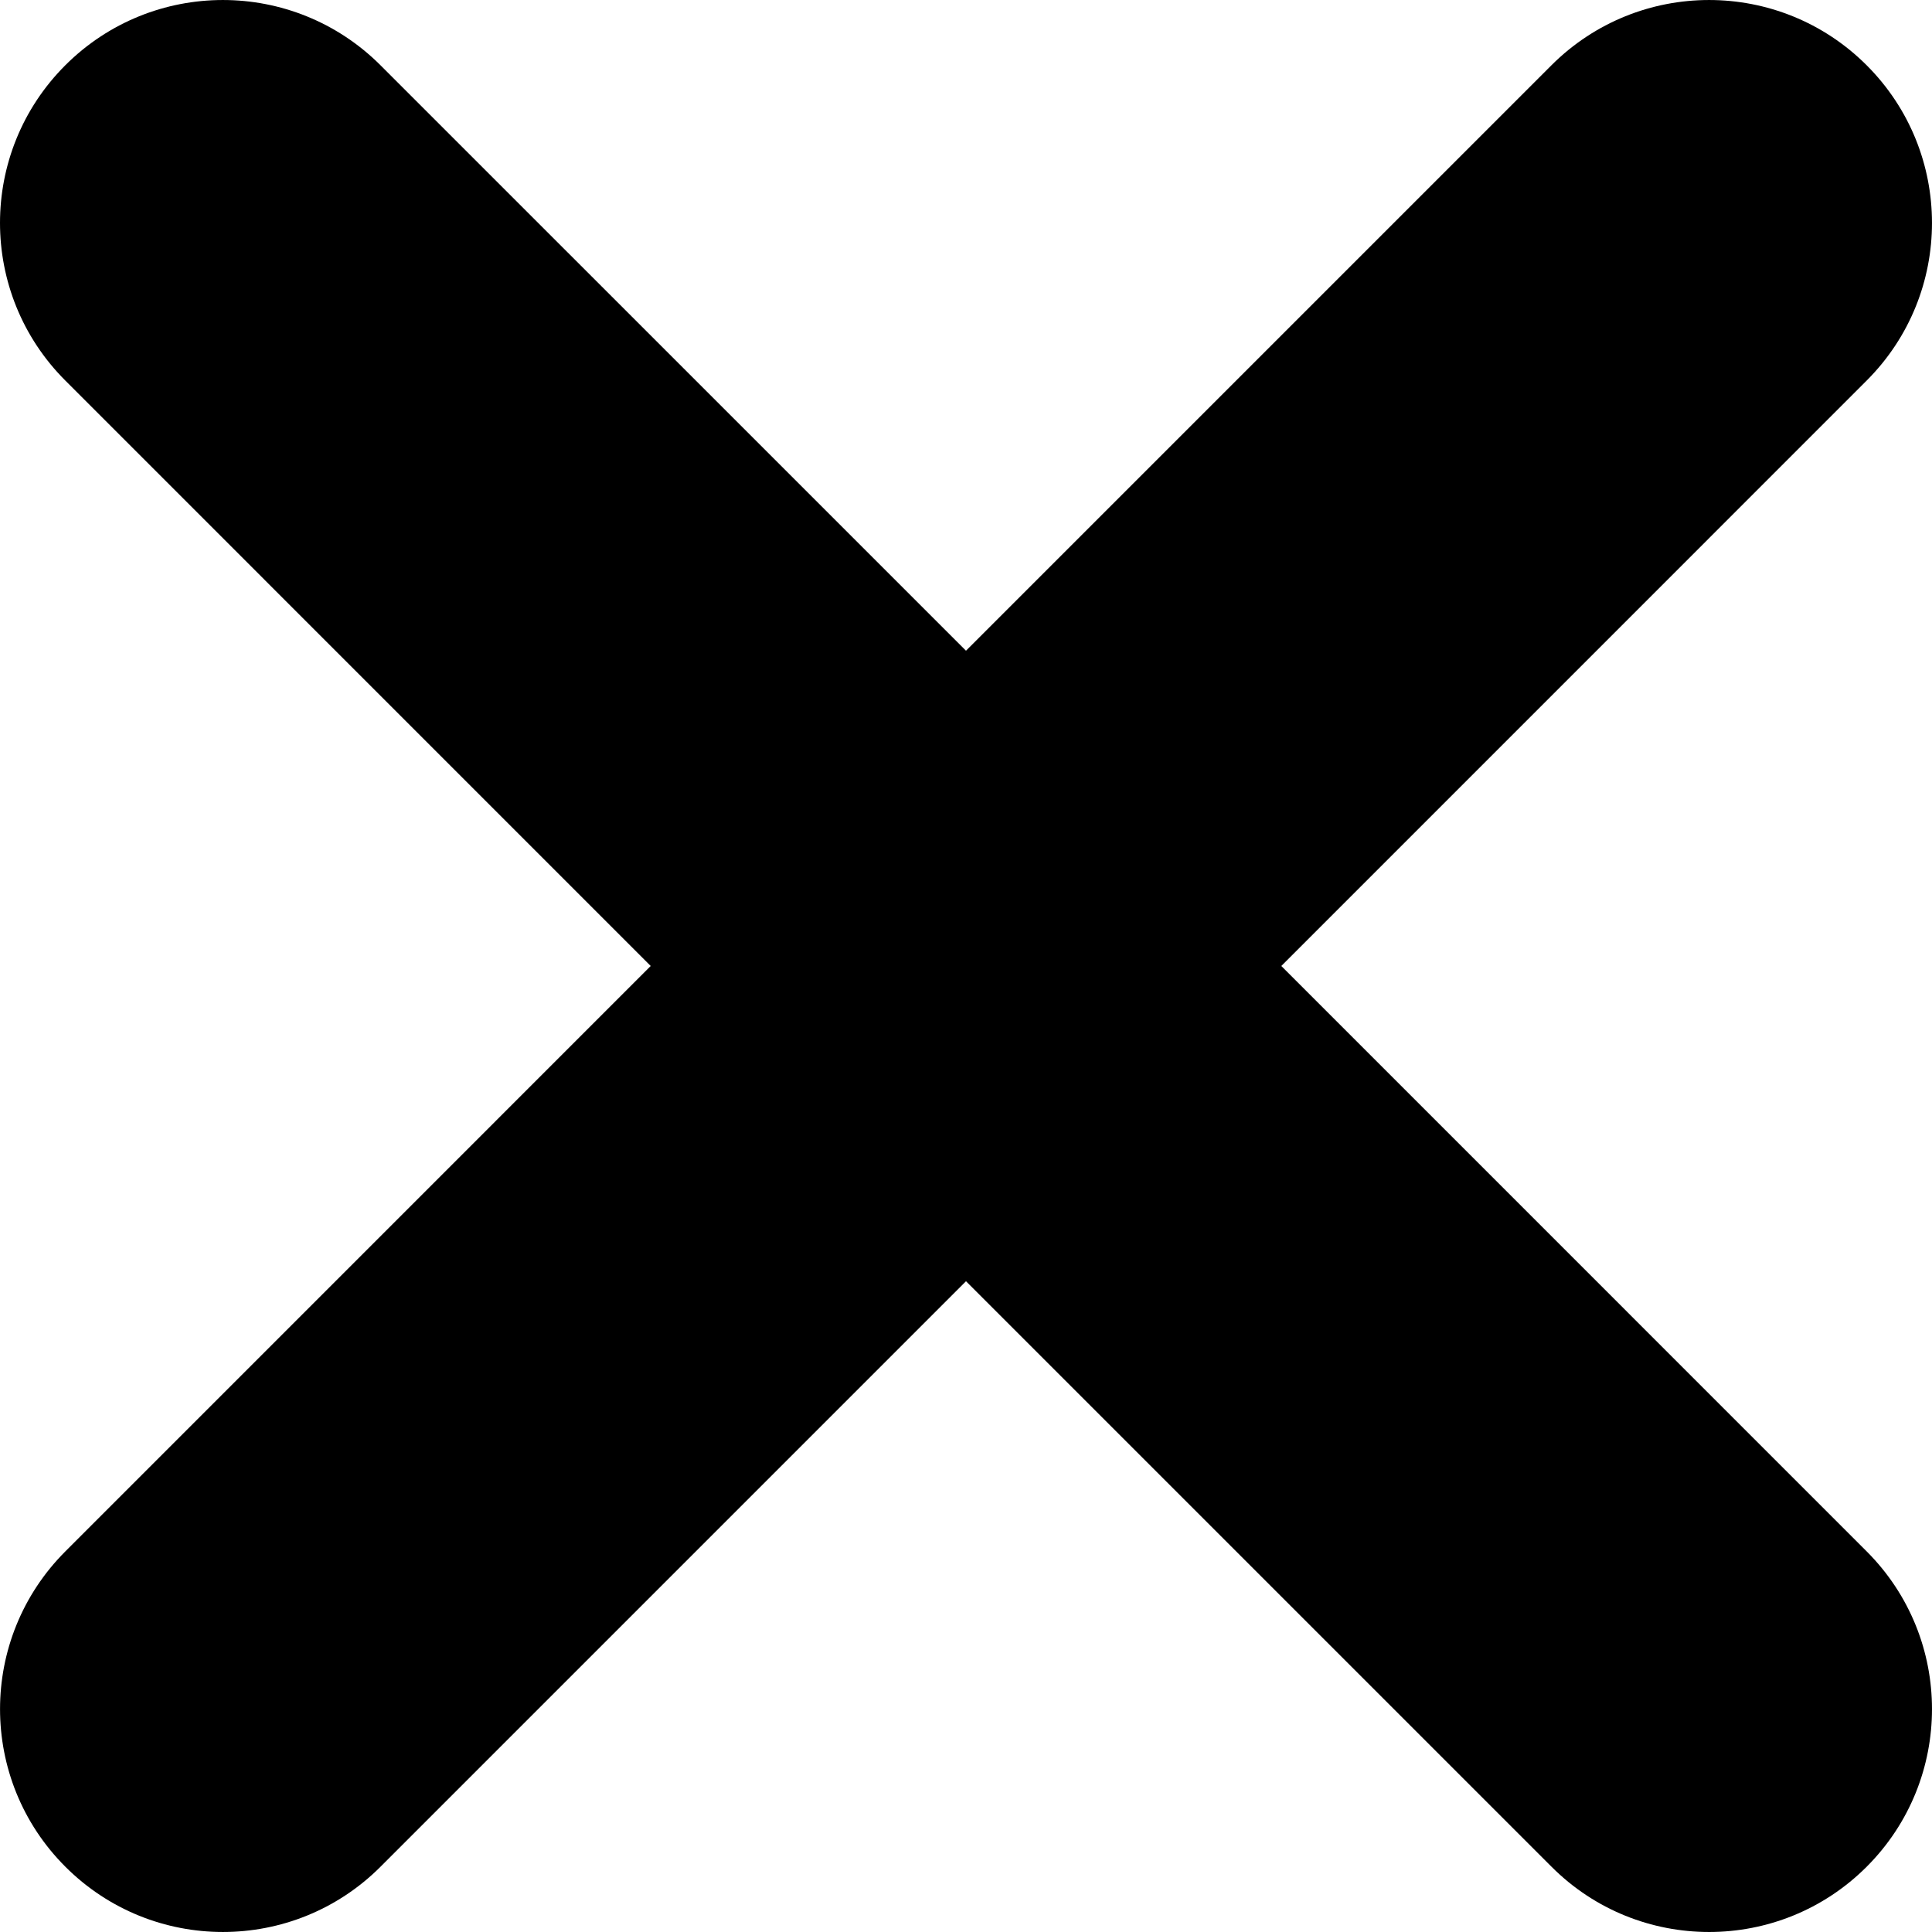
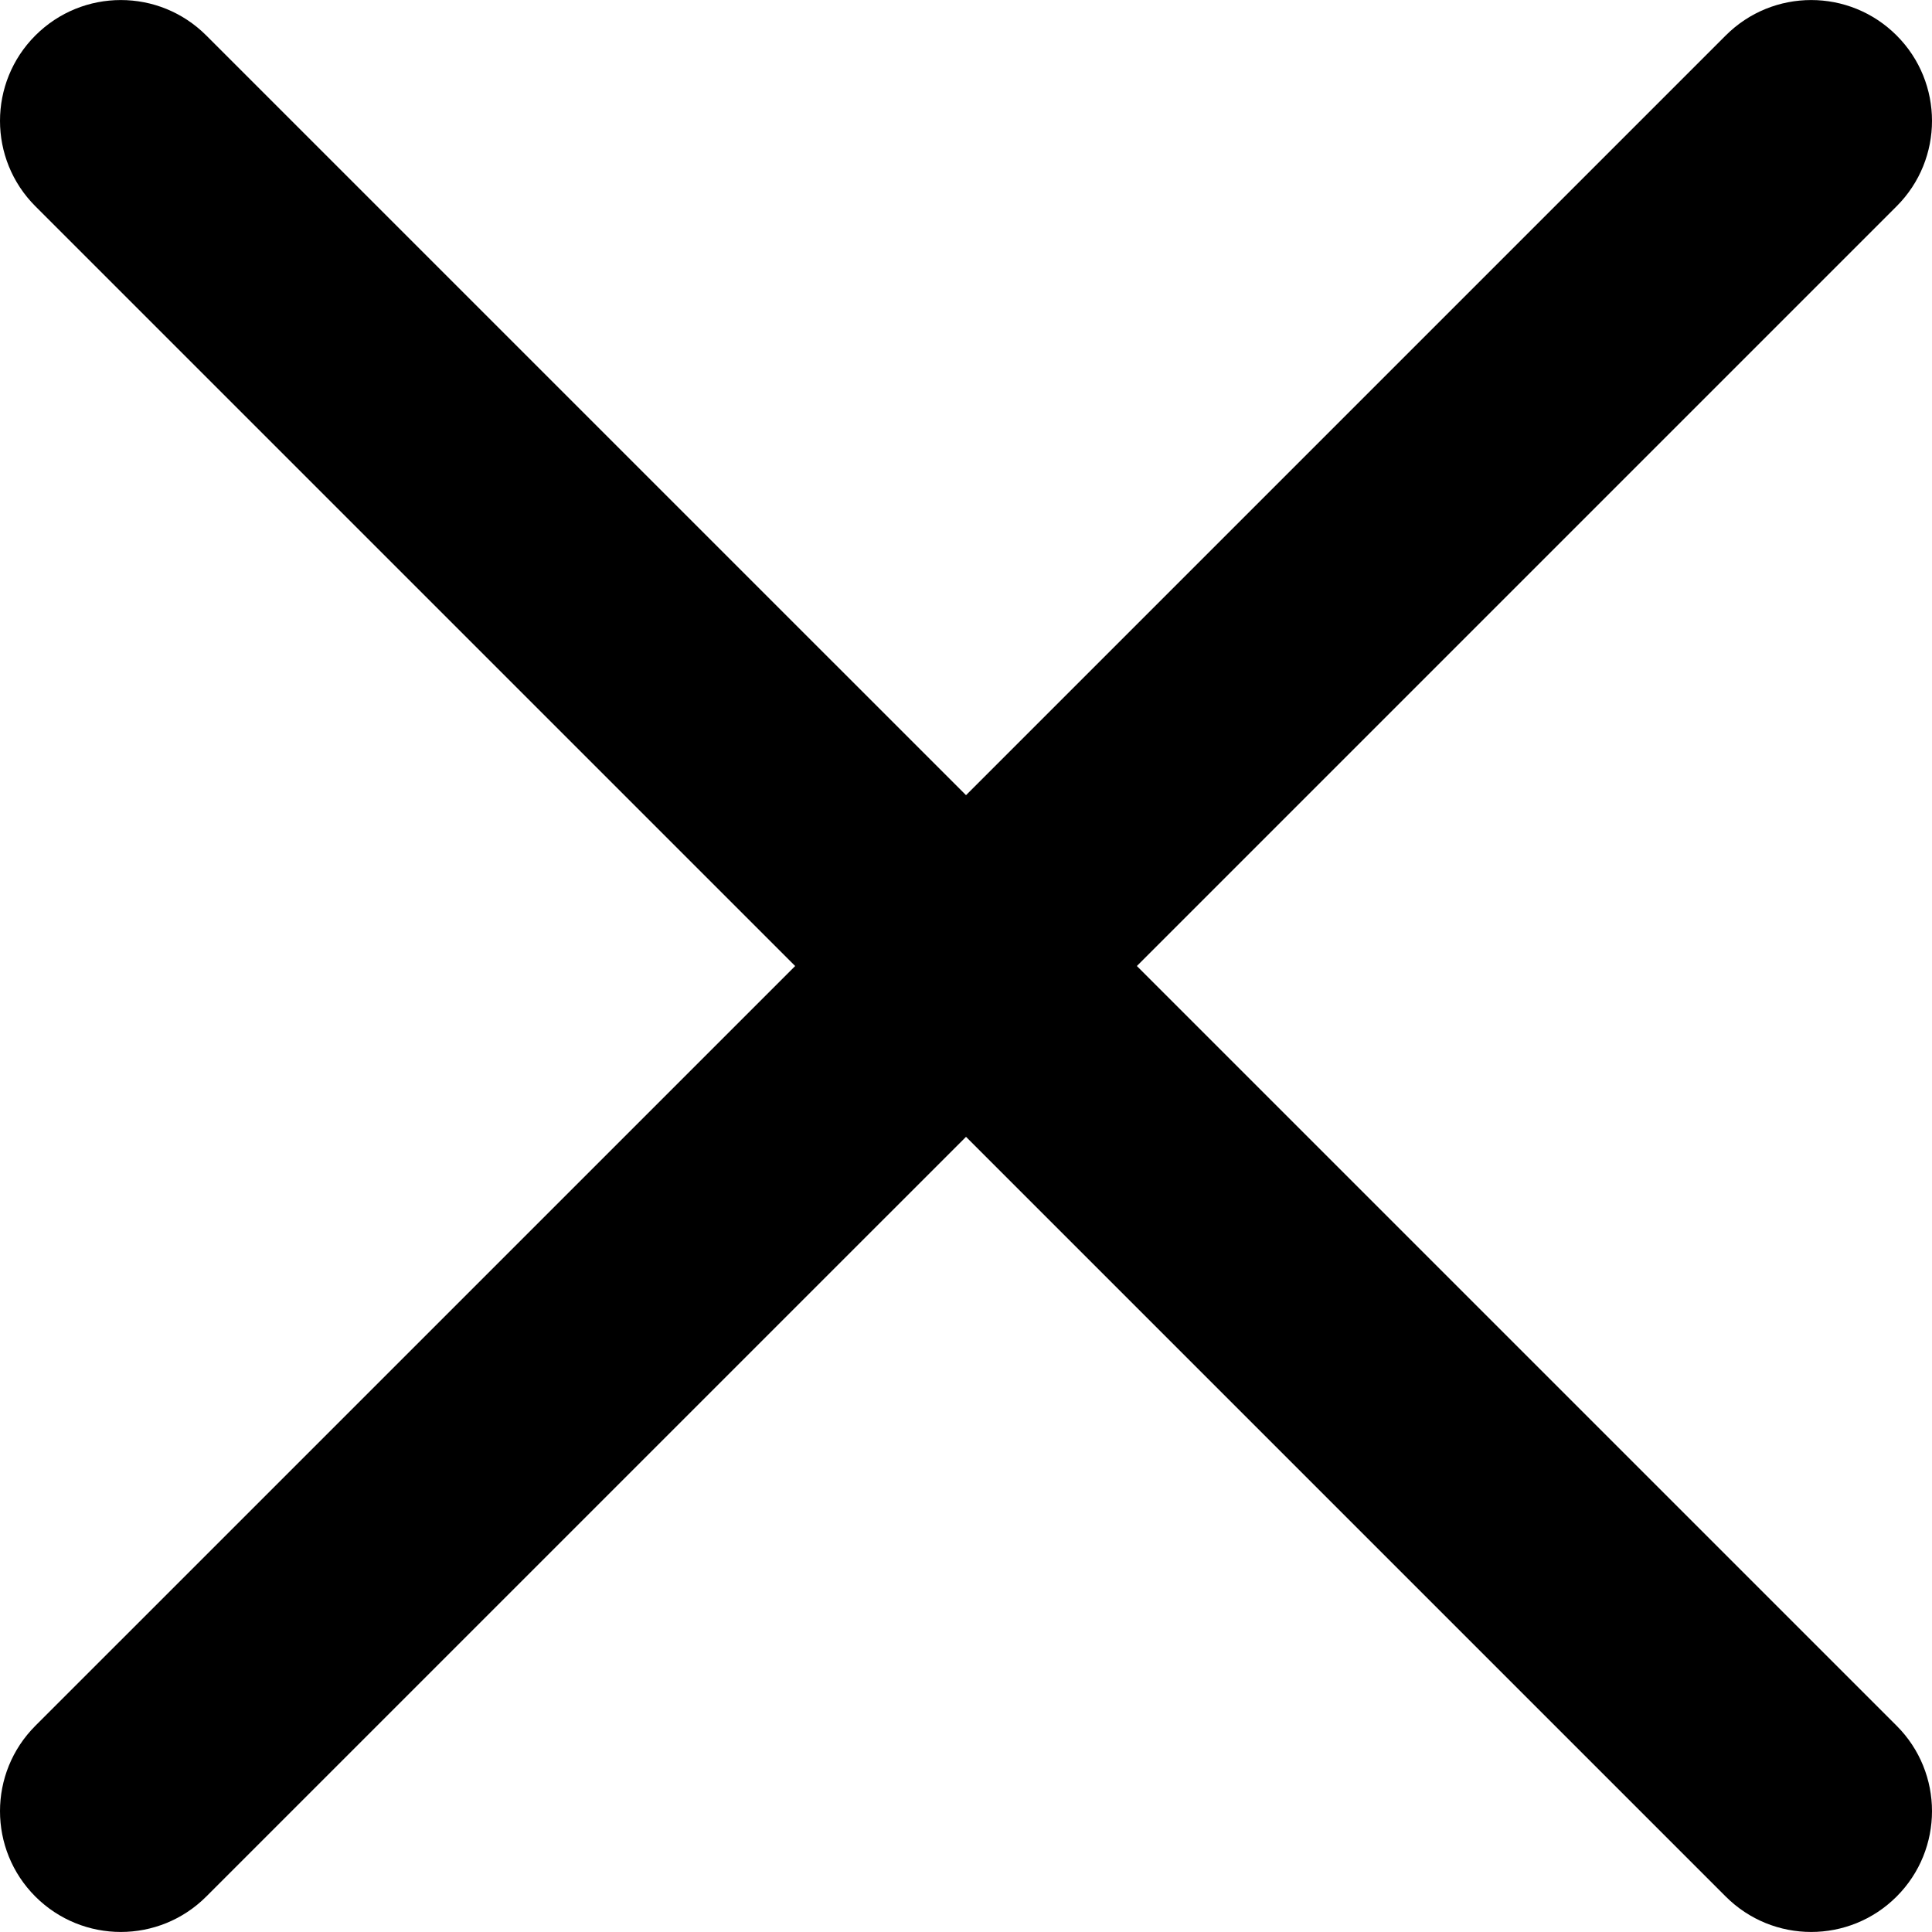
- <svg xmlns="http://www.w3.org/2000/svg" version="1.1" id="Capa_1" x="0px" y="0px" width="348.333px" height="348.334px" viewBox="0 0 348.333 348.334" style="enable-background:new 0 0 348.333 348.334;" xml:space="preserve">
+ <svg xmlns="http://www.w3.org/2000/svg" version="1.1" id="Capa_1" x="0px" y="0px" viewBox="0 0 47.971 47.971" style="enable-background:new 0 0 47.971 47.971;" xml:space="preserve">
  <g>
-     <path d="M336.559,68.611L231.016,174.165l105.543,105.549c15.699,15.705,15.699,41.145,0,56.85   c-7.844,7.844-18.128,11.769-28.407,11.769c-10.296,0-20.581-3.919-28.419-11.769L174.167,231.003L68.609,336.563   c-7.843,7.844-18.128,11.769-28.416,11.769c-10.285,0-20.563-3.919-28.413-11.769c-15.699-15.698-15.699-41.139,0-56.85   l105.54-105.549L11.774,68.611c-15.699-15.699-15.699-41.145,0-56.844c15.696-15.687,41.127-15.687,56.829,0l105.563,105.554   L279.721,11.767c15.705-15.687,41.139-15.687,56.832,0C352.258,27.466,352.258,52.912,336.559,68.611z" />
+     <path d="M28.228,23.986L47.092,5.122c1.172-1.171,1.172-3.071,0-4.242c-1.172-1.172-3.07-1.172-4.242,0L23.986,19.744L5.121,0.88   c-1.172-1.172-3.07-1.172-4.242,0c-1.172,1.171-1.172,3.071,0,4.242l18.865,18.864L0.879,42.85c-1.172,1.171-1.172,3.071,0,4.242   C1.465,47.677,2.233,47.97,3,47.97s1.535-0.293,2.121-0.879l18.865-18.864L42.85,47.091c0.586,0.586,1.354,0.879,2.121,0.879   s1.535-0.293,2.121-0.879c1.172-1.171,1.172-3.071,0-4.242L28.228,23.986z" />
  </g>
</svg>
